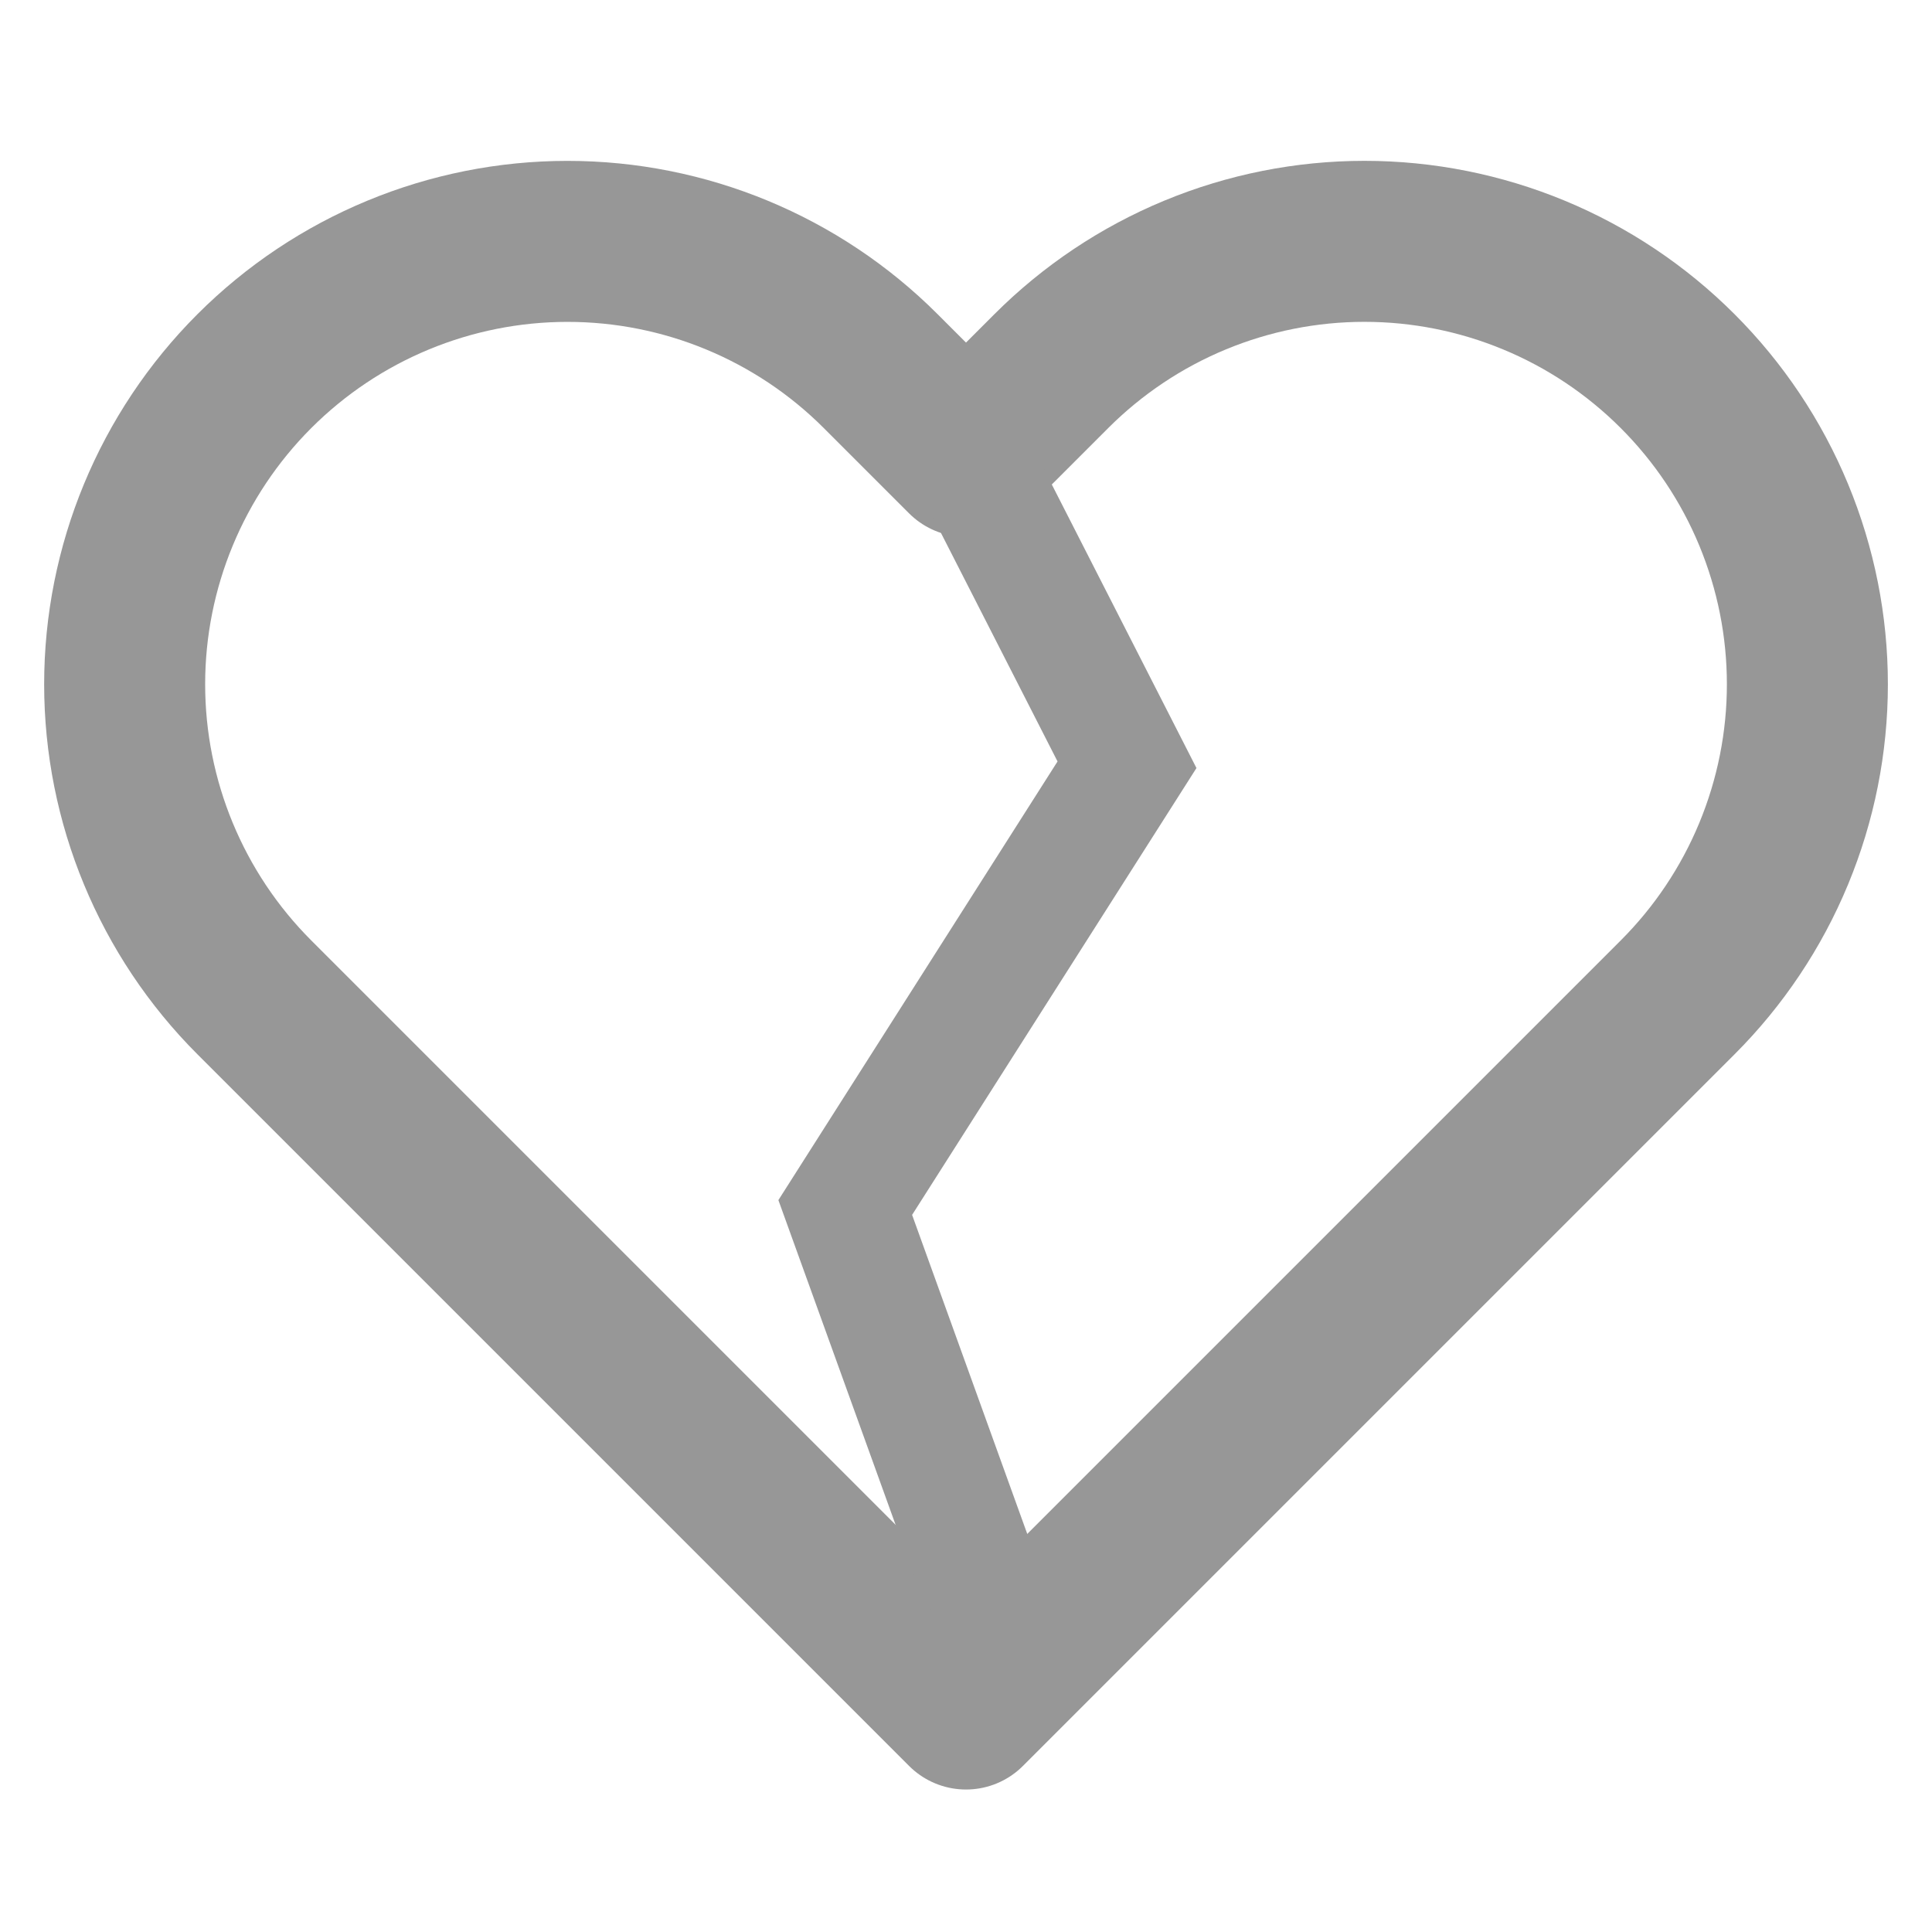
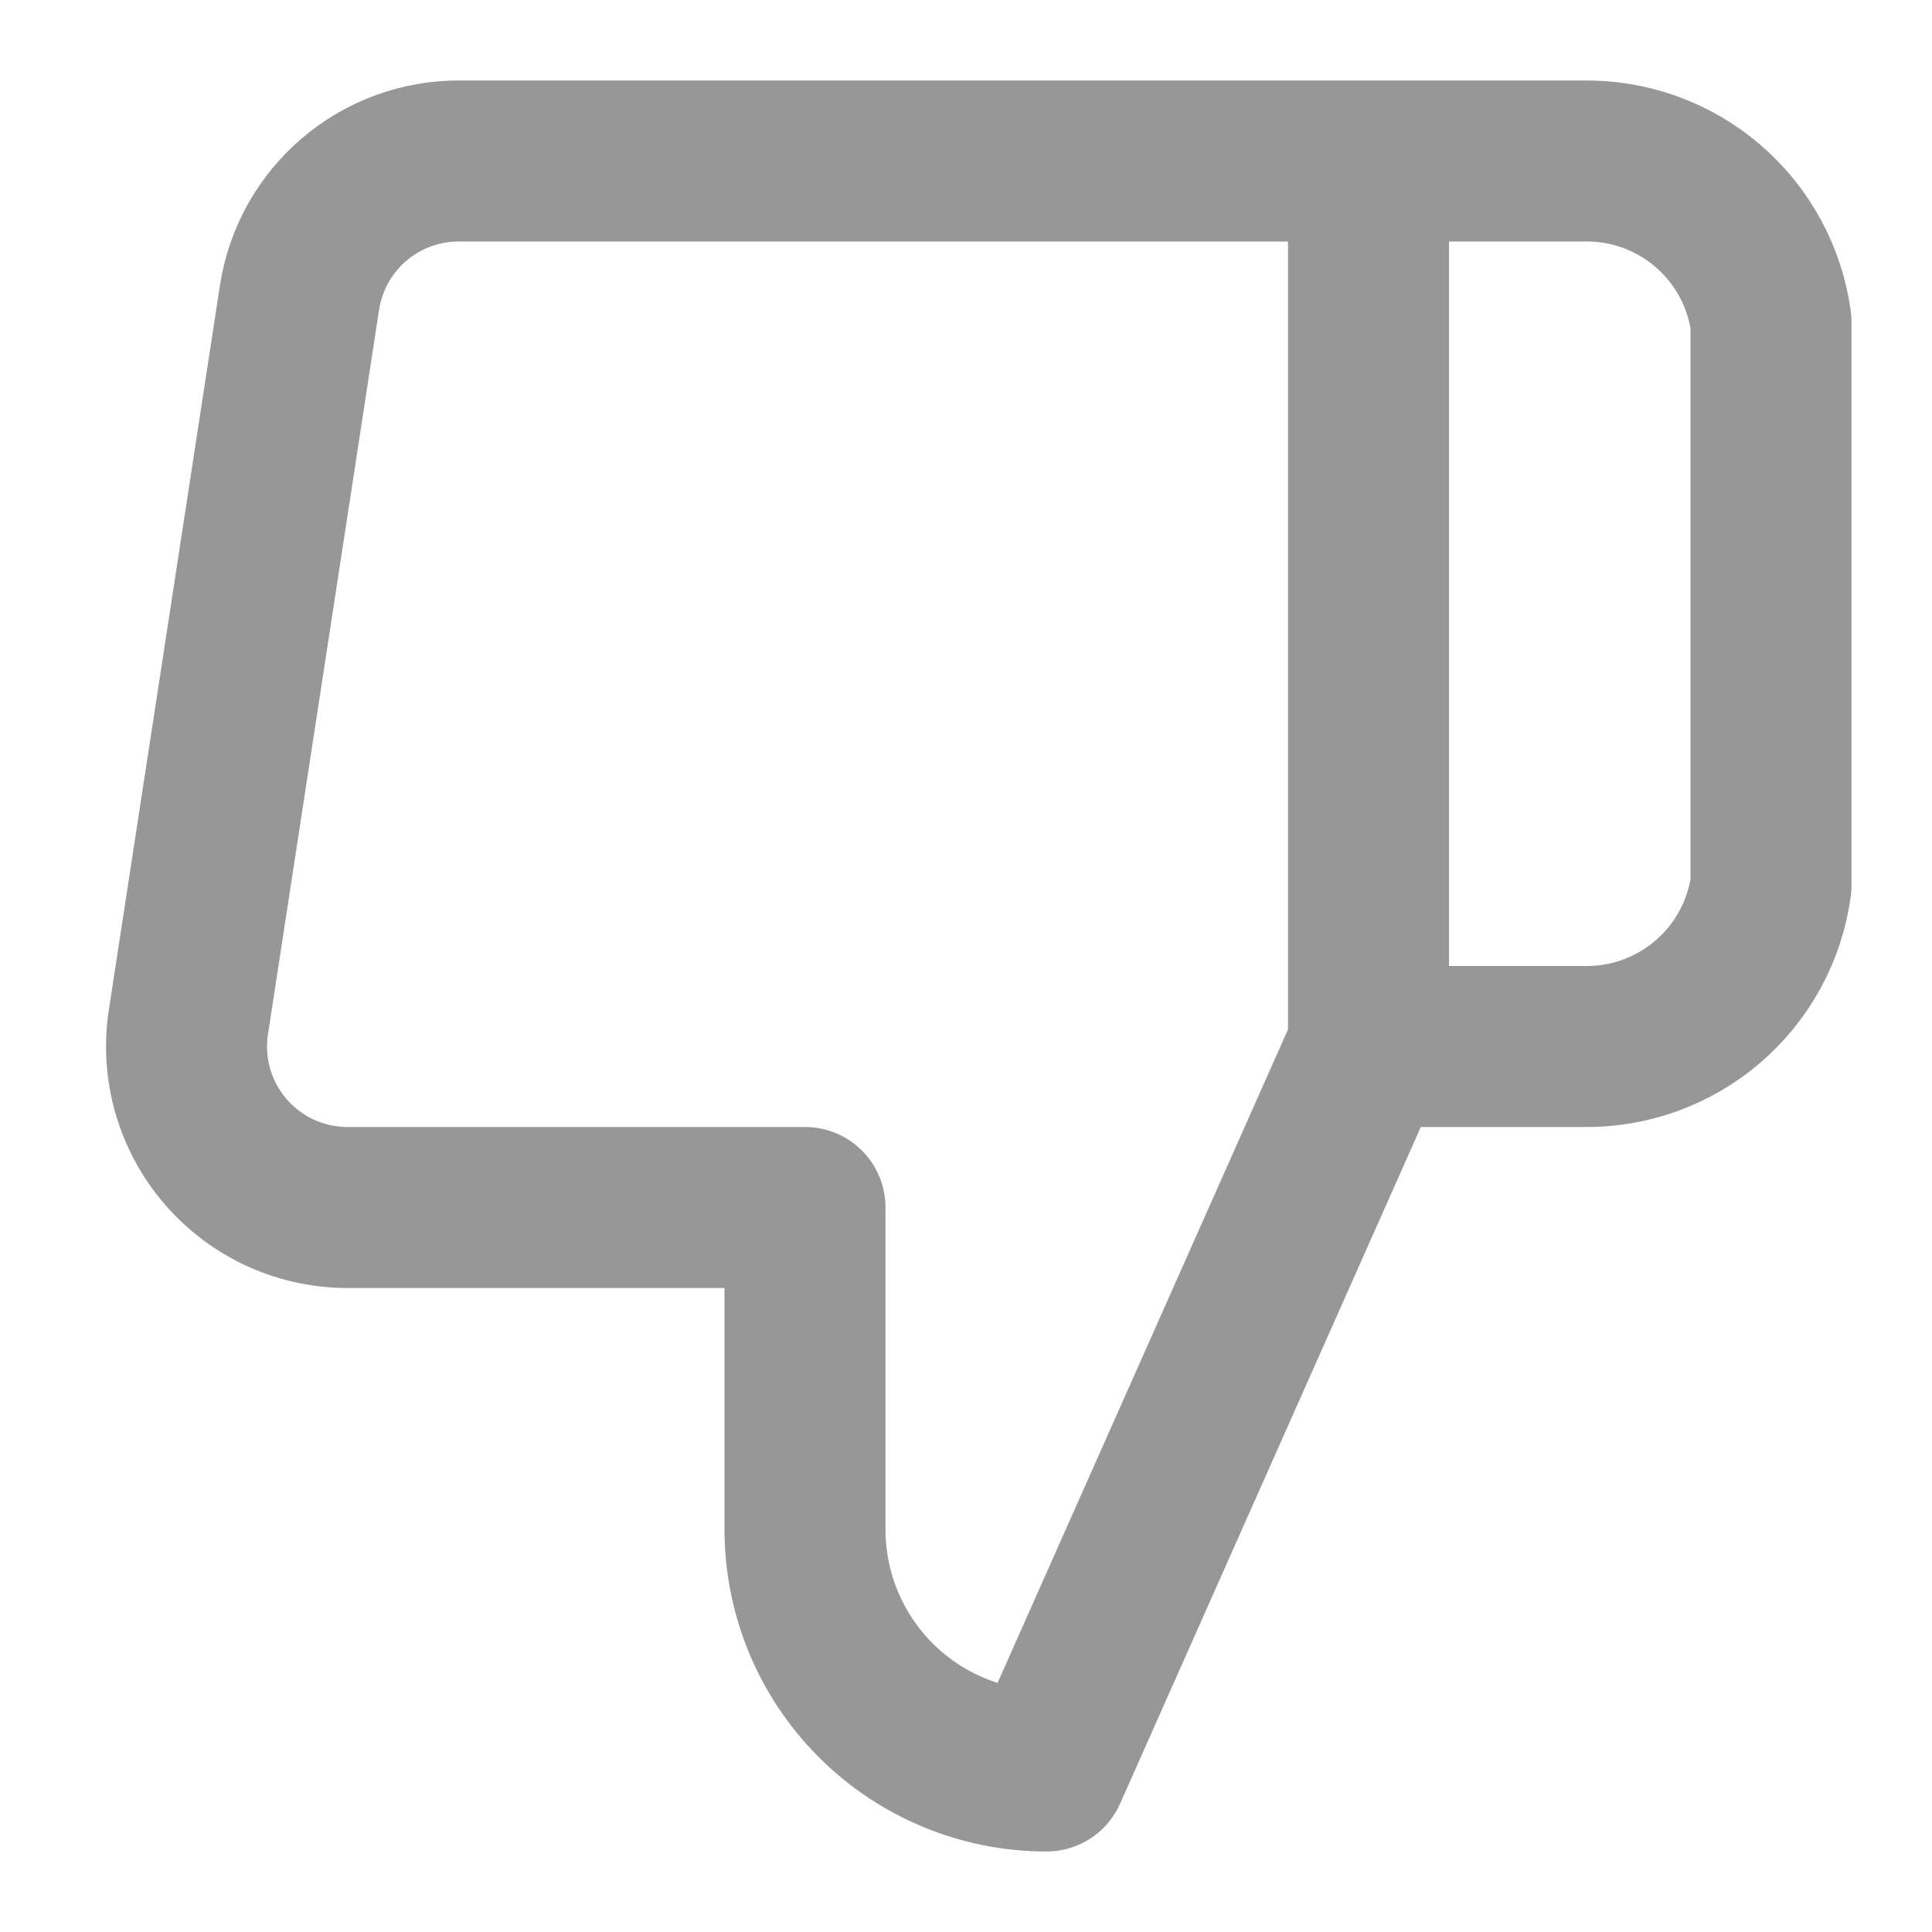
<svg xmlns="http://www.w3.org/2000/svg" width="48" height="48" viewBox="0 0 48 48" fill="none">
-   <path d="M41.68 9.22C40.658 8.198 39.446 7.387 38.111 6.834C36.776 6.281 35.345 5.996 33.9 5.996C32.455 5.996 31.024 6.281 29.689 6.834C28.354 7.387 27.142 8.198 26.12 9.22L24 11.34L21.88 9.22C19.817 7.157 17.018 5.997 14.1 5.997C11.182 5.997 8.383 7.157 6.32 9.22C4.257 11.283 3.097 14.082 3.097 17C3.097 19.918 4.257 22.717 6.32 24.78L24 42.46L41.68 24.78C42.702 23.759 43.513 22.546 44.066 21.211C44.619 19.876 44.904 18.445 44.904 17C44.904 15.555 44.619 14.124 44.066 12.789C43.513 11.454 42.702 10.242 41.68 9.22Z" stroke="#979797" stroke-width="4" stroke-linecap="round" stroke-linejoin="round" />
-   <path d="M24.429 12L28 19L21 30L24.429 39.5" stroke="#979797" stroke-width="3" />
+   <path d="M34 26L26 44C24.409 44 22.883 43.368 21.757 42.243C20.632 41.117 20 39.591 20 38V30H8.68C8.1 30.007 7.526 29.887 6.997 29.65C6.468 29.412 5.997 29.062 5.616 28.625C5.236 28.187 4.955 27.672 4.793 27.116C4.632 26.559 4.593 25.973 4.68 25.4L7.44 7.4C7.585 6.446 8.069 5.577 8.804 4.952C9.539 4.327 10.475 3.989 11.44 4H34M34 26V4M34 26H39.34C40.472 26.02 41.572 25.624 42.431 24.886C43.29 24.149 43.848 23.122 44 22V8C43.848 6.878 43.29 5.851 42.431 5.114C41.572 4.376 40.472 3.98 39.34 4H34" stroke="#979797" stroke-width="4" stroke-linecap="round" stroke-linejoin="round" />
</svg>
